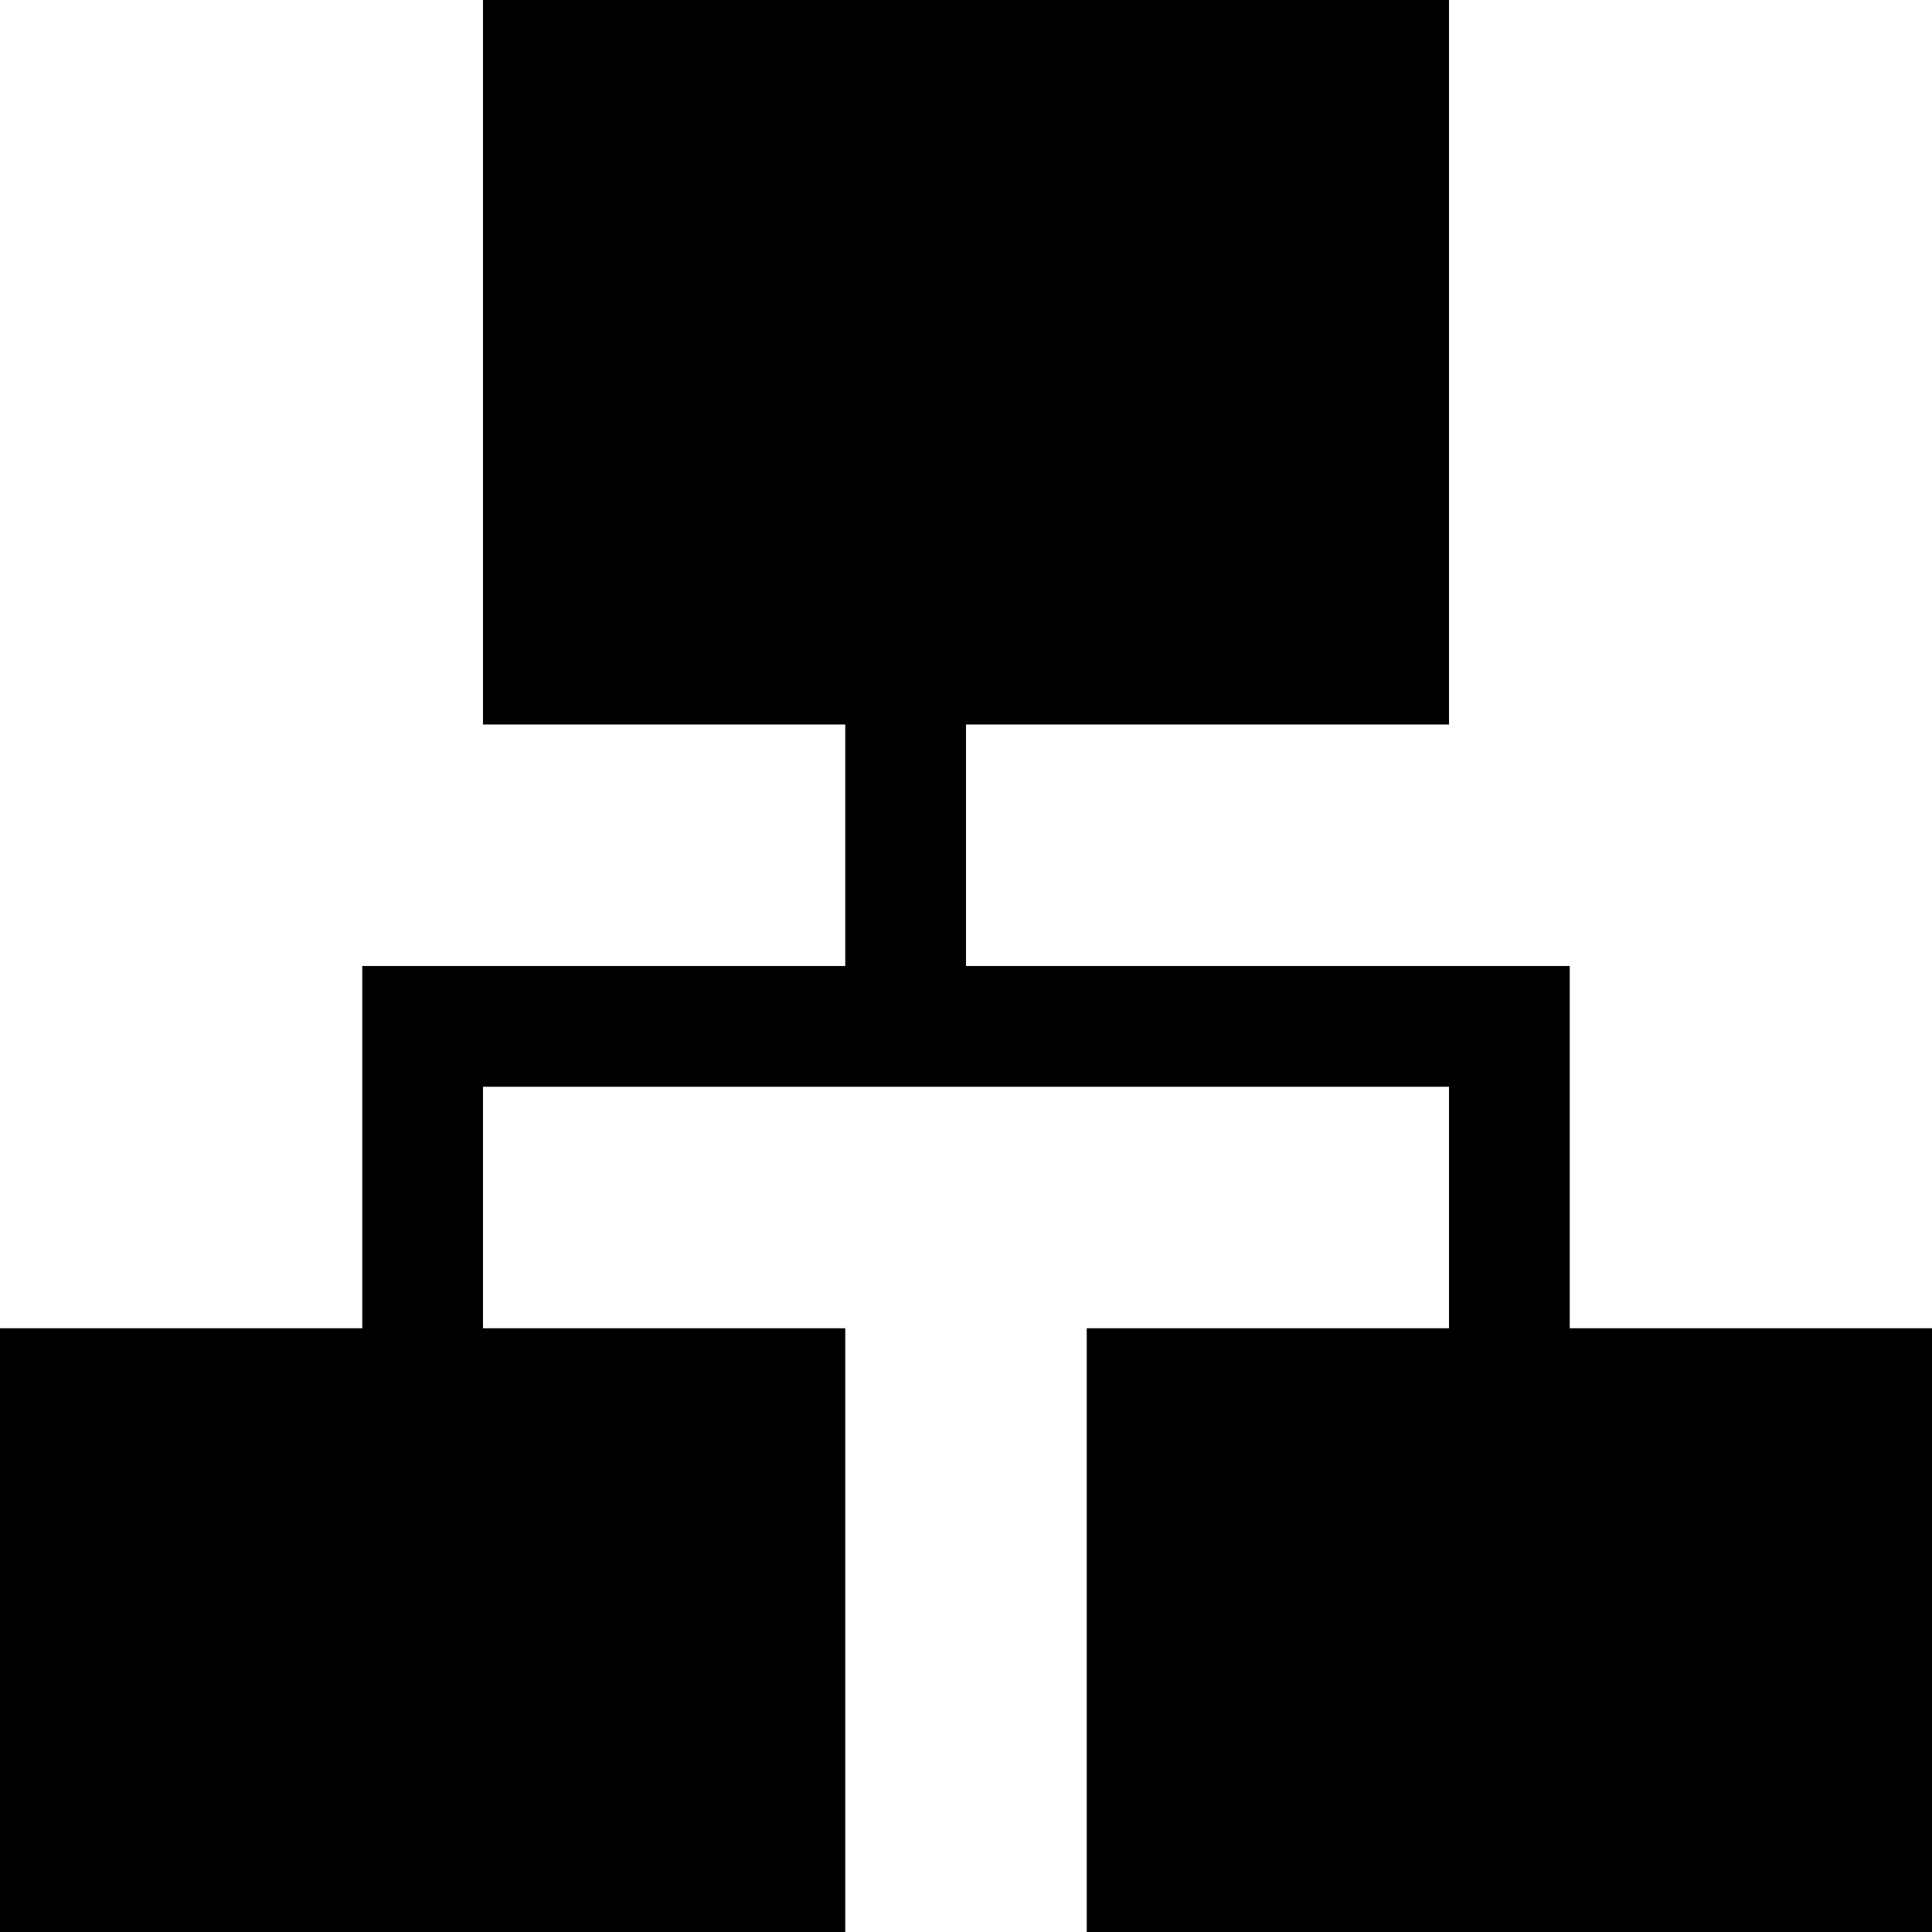
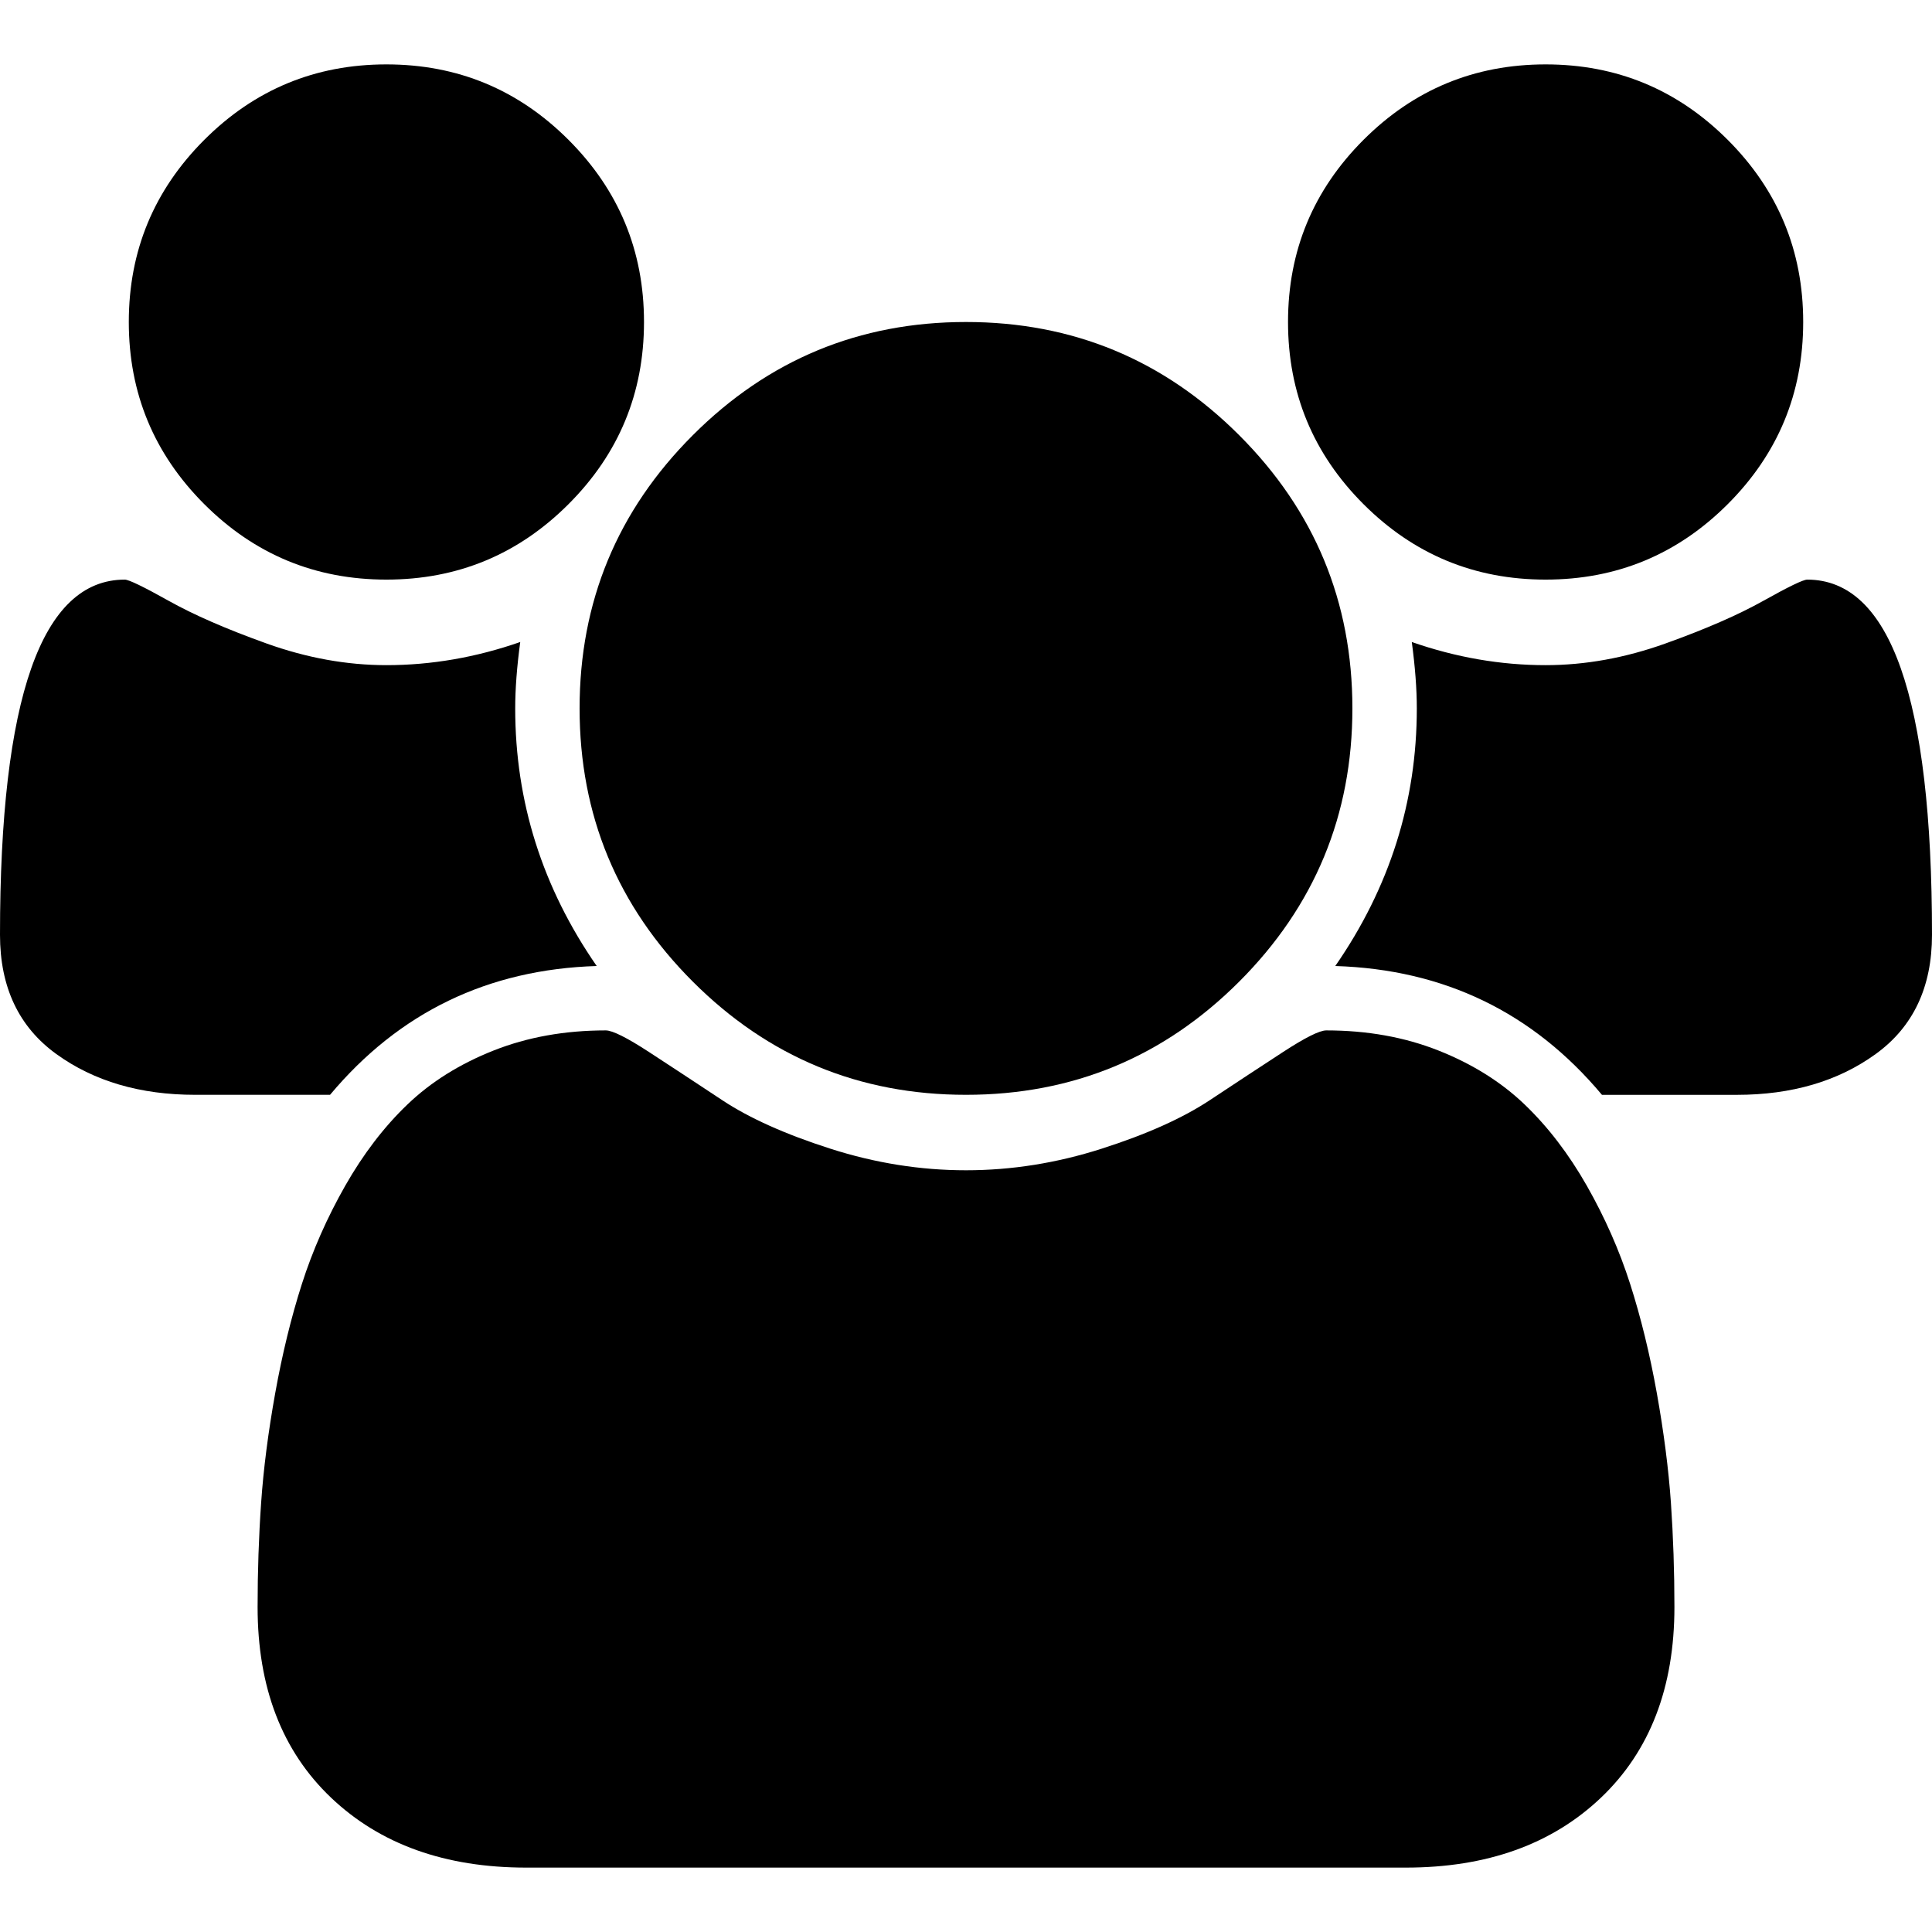
- <svg xmlns="http://www.w3.org/2000/svg" version="1.1" id="Layer_1_1_" x="0px" y="0px" viewBox="0 0 16 16" style="enable-background:new 0 0 16 16;" xml:space="preserve">
-   <polygon points="13,9 13,8 8,8 8,6 12,6 12,0 4,0 4,6 7,6 7,8 3,8 3,9 3,11 0,11 0,16 7,16 7,11 4,11 4,9 12,9 12,11 9,11 9,16   16,16 16,11 13,11 " />
+ <svg xmlns="http://www.w3.org/2000/svg" version="1.1" id="Capa_1" x="0px" y="0px" width="548.169px" height="548.169px" viewBox="0 0 548.169 548.169" style="enable-background:new 0 0 548.169 548.169;" xml:space="preserve">
+   <g>
+     <g>
+       <path d="M109.634,164.452c20.179,0,37.402-7.135,51.674-21.411c14.277-14.275,21.416-31.503,21.416-51.678    c0-20.173-7.139-37.401-21.416-51.678c-14.272-14.275-31.496-21.414-51.674-21.414c-20.177,0-37.401,7.139-51.676,21.414    C43.684,53.962,36.545,71.186,36.545,91.363c0,20.179,7.139,37.403,21.413,51.678C72.233,157.313,89.457,164.452,109.634,164.452z    " />
+       <path d="M196.569,278.519c21.413,21.406,47.248,32.114,77.516,32.114c30.269,0,56.103-10.708,77.515-32.114    c21.409-21.42,32.117-47.258,32.117-77.52c0-30.264-10.708-56.101-32.117-77.515c-21.412-21.414-47.246-32.121-77.515-32.121    c-30.268,0-56.105,10.709-77.516,32.121c-21.411,21.411-32.12,47.248-32.12,77.515S175.158,257.102,196.569,278.519z" />
+       <path d="M438.543,164.452c20.17,0,37.397-7.135,51.671-21.411c14.274-14.275,21.409-31.503,21.409-51.678    c0-20.173-7.135-37.401-21.409-51.678c-14.273-14.275-31.501-21.414-51.671-21.414c-20.184,0-37.407,7.139-51.682,21.414    c-14.271,14.277-21.409,31.501-21.409,51.678c0,20.179,7.139,37.403,21.409,51.678    C401.136,157.313,418.359,164.452,438.543,164.452z" />
+       <path d="M512.763,164.456c-1.136,0-5.276,1.999-12.415,5.996c-7.132,3.999-16.416,8.044-27.833,12.137    c-11.416,4.089-22.747,6.136-33.972,6.136c-12.758,0-25.406-2.187-37.973-6.567c0.945,7.039,1.424,13.322,1.424,18.842    c0,26.457-7.71,50.819-23.134,73.089c30.841,0.955,56.056,13.134,75.668,36.552h38.256c15.605,0,28.739-3.863,39.396-11.57    c10.657-7.703,15.989-18.986,15.989-33.83C548.172,198.047,536.376,164.452,512.763,164.456z" />
+       <path d="M470.096,395.284c-1.999-11.136-4.524-21.464-7.57-30.978c-3.046-9.521-7.139-18.794-12.271-27.836    c-5.141-9.034-11.044-16.748-17.706-23.127c-6.667-6.379-14.805-11.464-24.414-15.276c-9.609-3.806-20.225-5.708-31.833-5.708    c-1.906,0-5.996,2.047-12.278,6.14c-6.283,4.089-13.224,8.665-20.841,13.702c-7.615,5.037-17.789,9.609-30.55,13.702    c-12.762,4.093-25.608,6.14-38.544,6.14c-12.941,0-25.791-2.047-38.544-6.14c-12.756-4.093-22.936-8.665-30.55-13.702    c-7.616-5.037-14.561-9.613-20.841-13.702c-6.283-4.093-10.373-6.14-12.279-6.14c-11.609,0-22.22,1.902-31.833,5.708    c-9.613,3.812-17.749,8.897-24.41,15.276c-6.667,6.372-12.562,14.093-17.705,23.127c-5.137,9.042-9.229,18.315-12.275,27.836    c-3.045,9.514-5.564,19.842-7.566,30.978c-2,11.136-3.331,21.505-3.997,31.121c-0.667,9.613-0.999,19.466-0.999,29.554    c0,22.836,6.945,40.874,20.839,54.098c13.899,13.223,32.363,19.842,55.389,19.842h249.535c23.028,0,41.49-6.619,55.392-19.842    c13.894-13.224,20.841-31.262,20.841-54.098c0-10.088-0.335-19.938-0.992-29.554C473.418,416.789,472.087,406.419,470.096,395.284    z" />
+       <path d="M169.303,274.088c-15.418-22.27-23.125-46.632-23.122-73.089c0-5.52,0.477-11.799,1.427-18.842    c-12.564,4.377-25.221,6.567-37.974,6.567c-11.23,0-22.552-2.046-33.974-6.136c-11.417-4.093-20.699-8.138-27.834-12.137    c-7.138-3.997-11.281-5.996-12.422-5.996C11.801,164.456,0,198.051,0,265.24c0,14.844,5.33,26.127,15.987,33.83    c10.66,7.707,23.794,11.563,39.397,11.563h38.26C113.251,287.222,138.467,275.042,169.303,274.088z" />
+     </g>
+   </g>
+   <g>
+ </g>
+   <g>
+ </g>
+   <g>
+ </g>
+   <g>
+ </g>
+   <g>
+ </g>
+   <g>
+ </g>
+   <g>
+ </g>
+   <g>
+ </g>
+   <g>
+ </g>
+   <g>
+ </g>
+   <g>
+ </g>
+   <g>
+ </g>
+   <g>
+ </g>
+   <g>
+ </g>
+   <g>
+ </g>
</svg>
